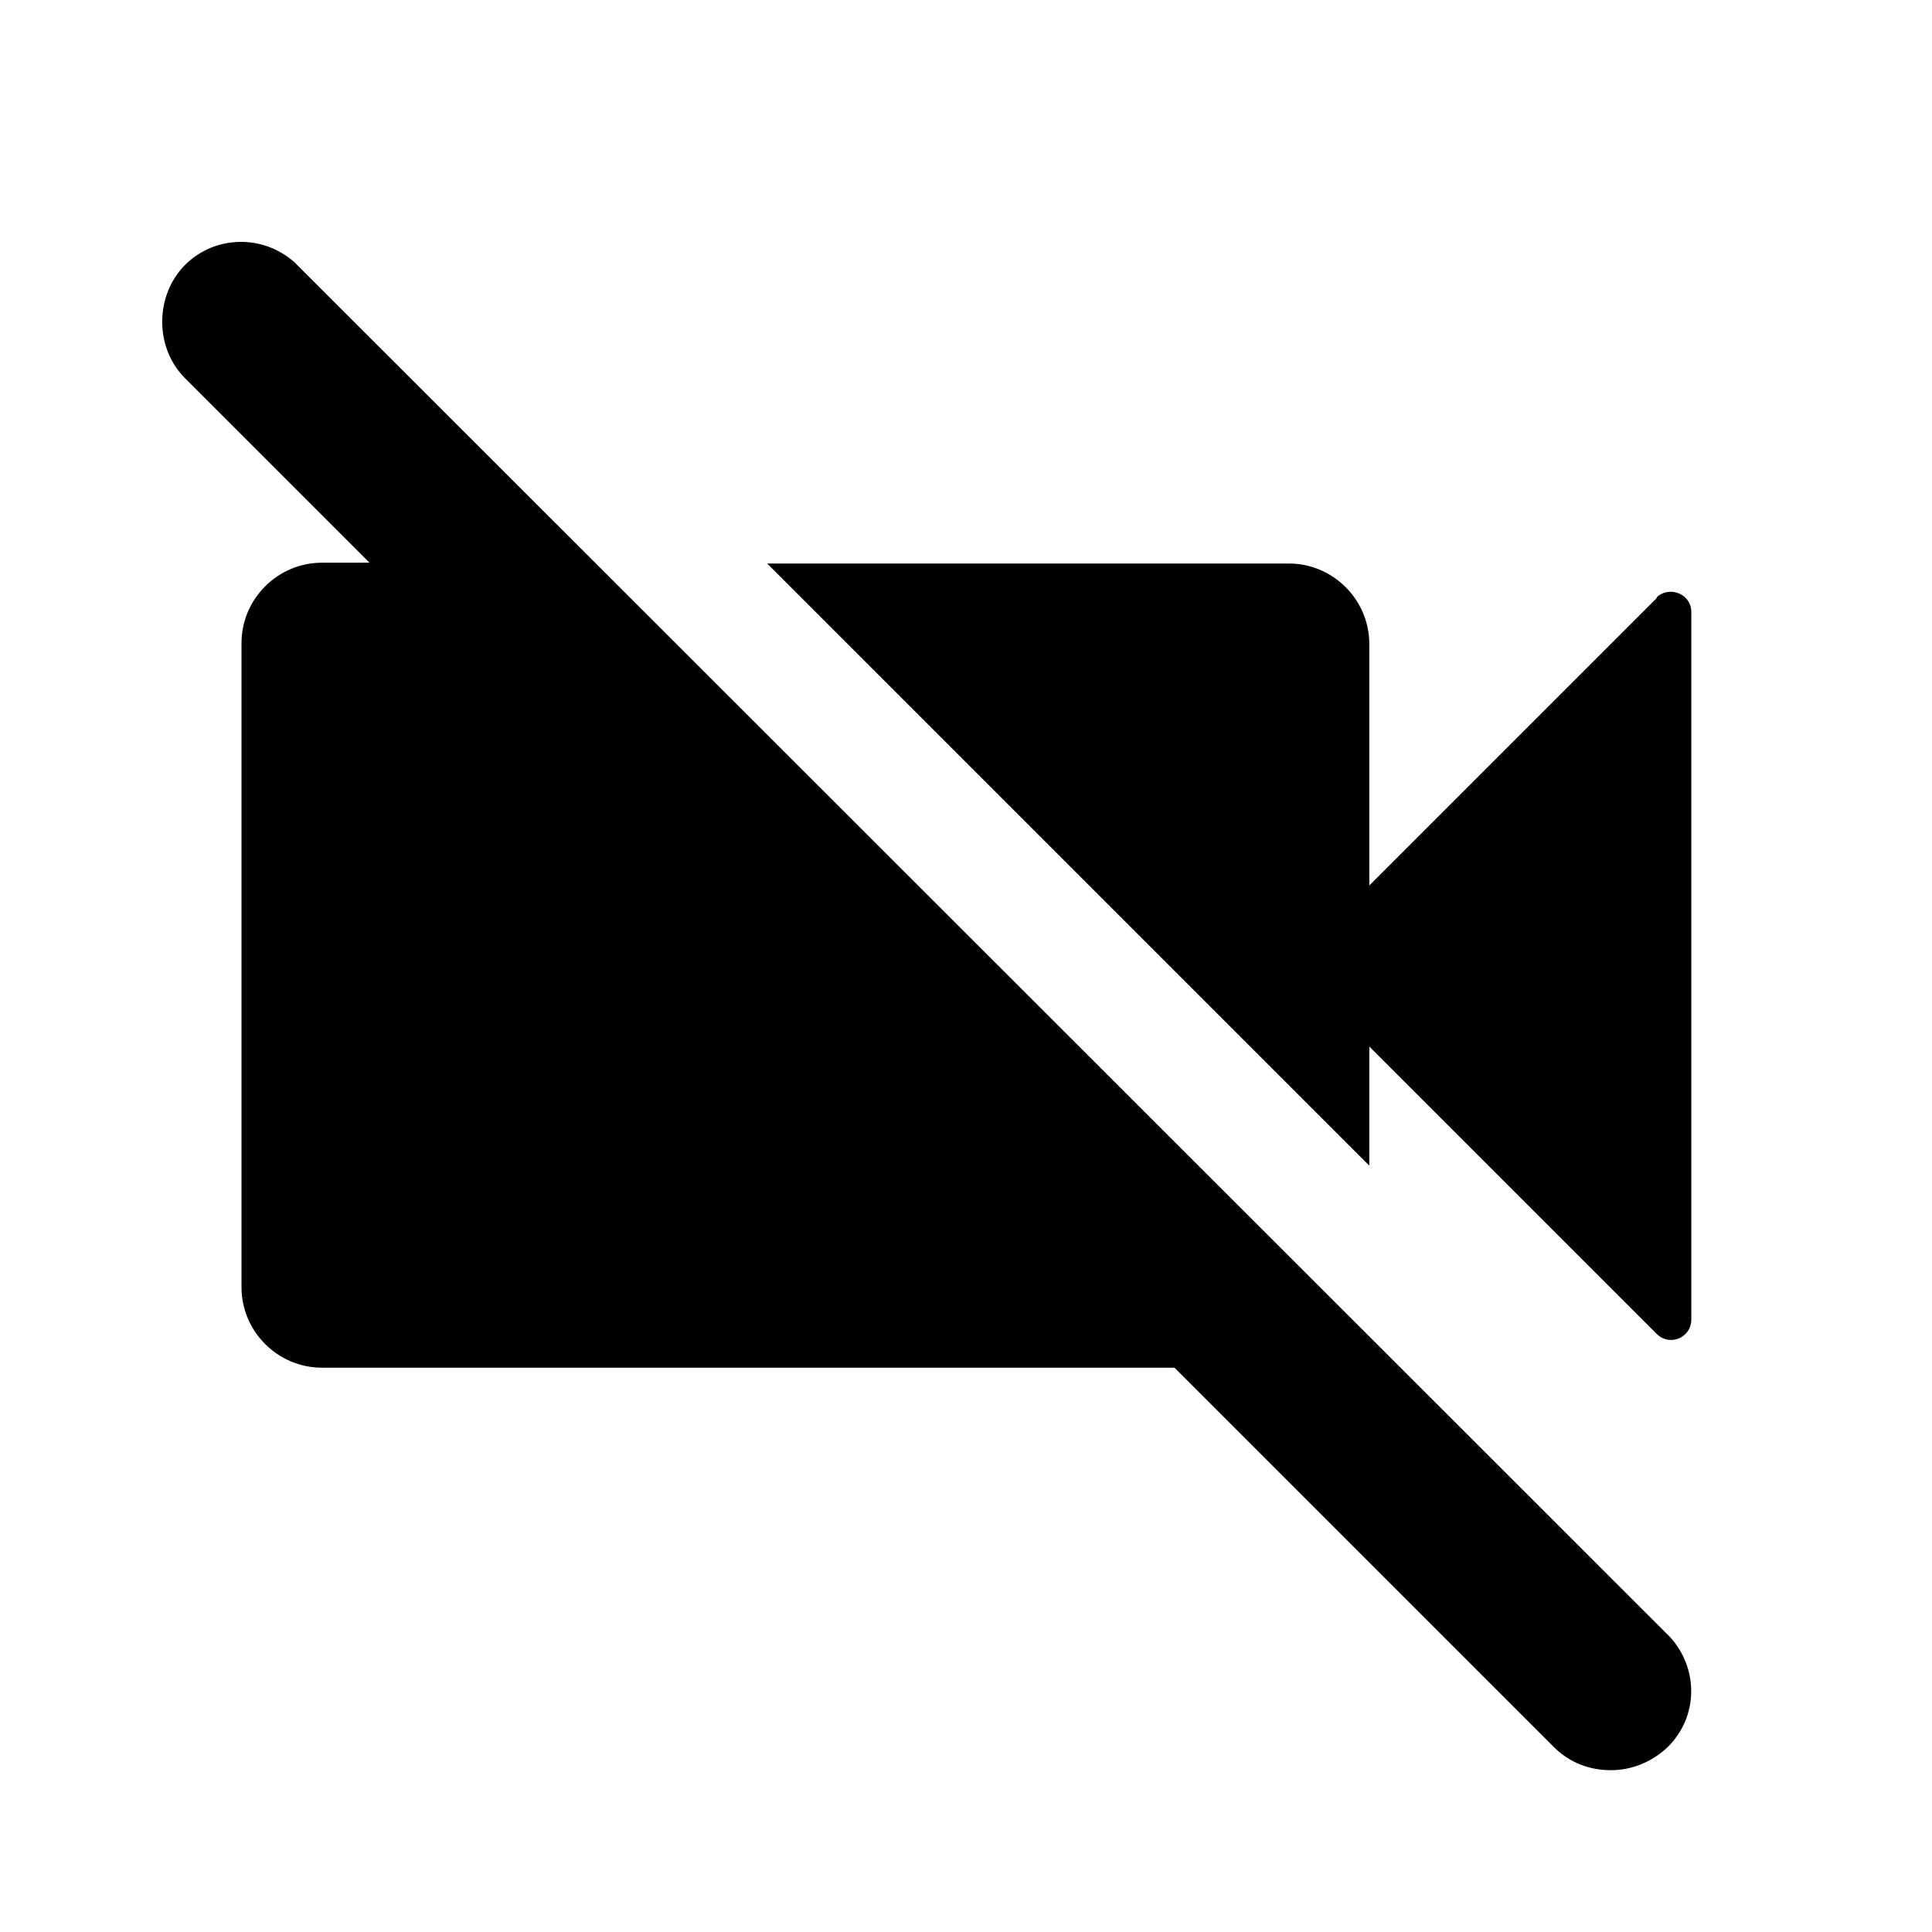
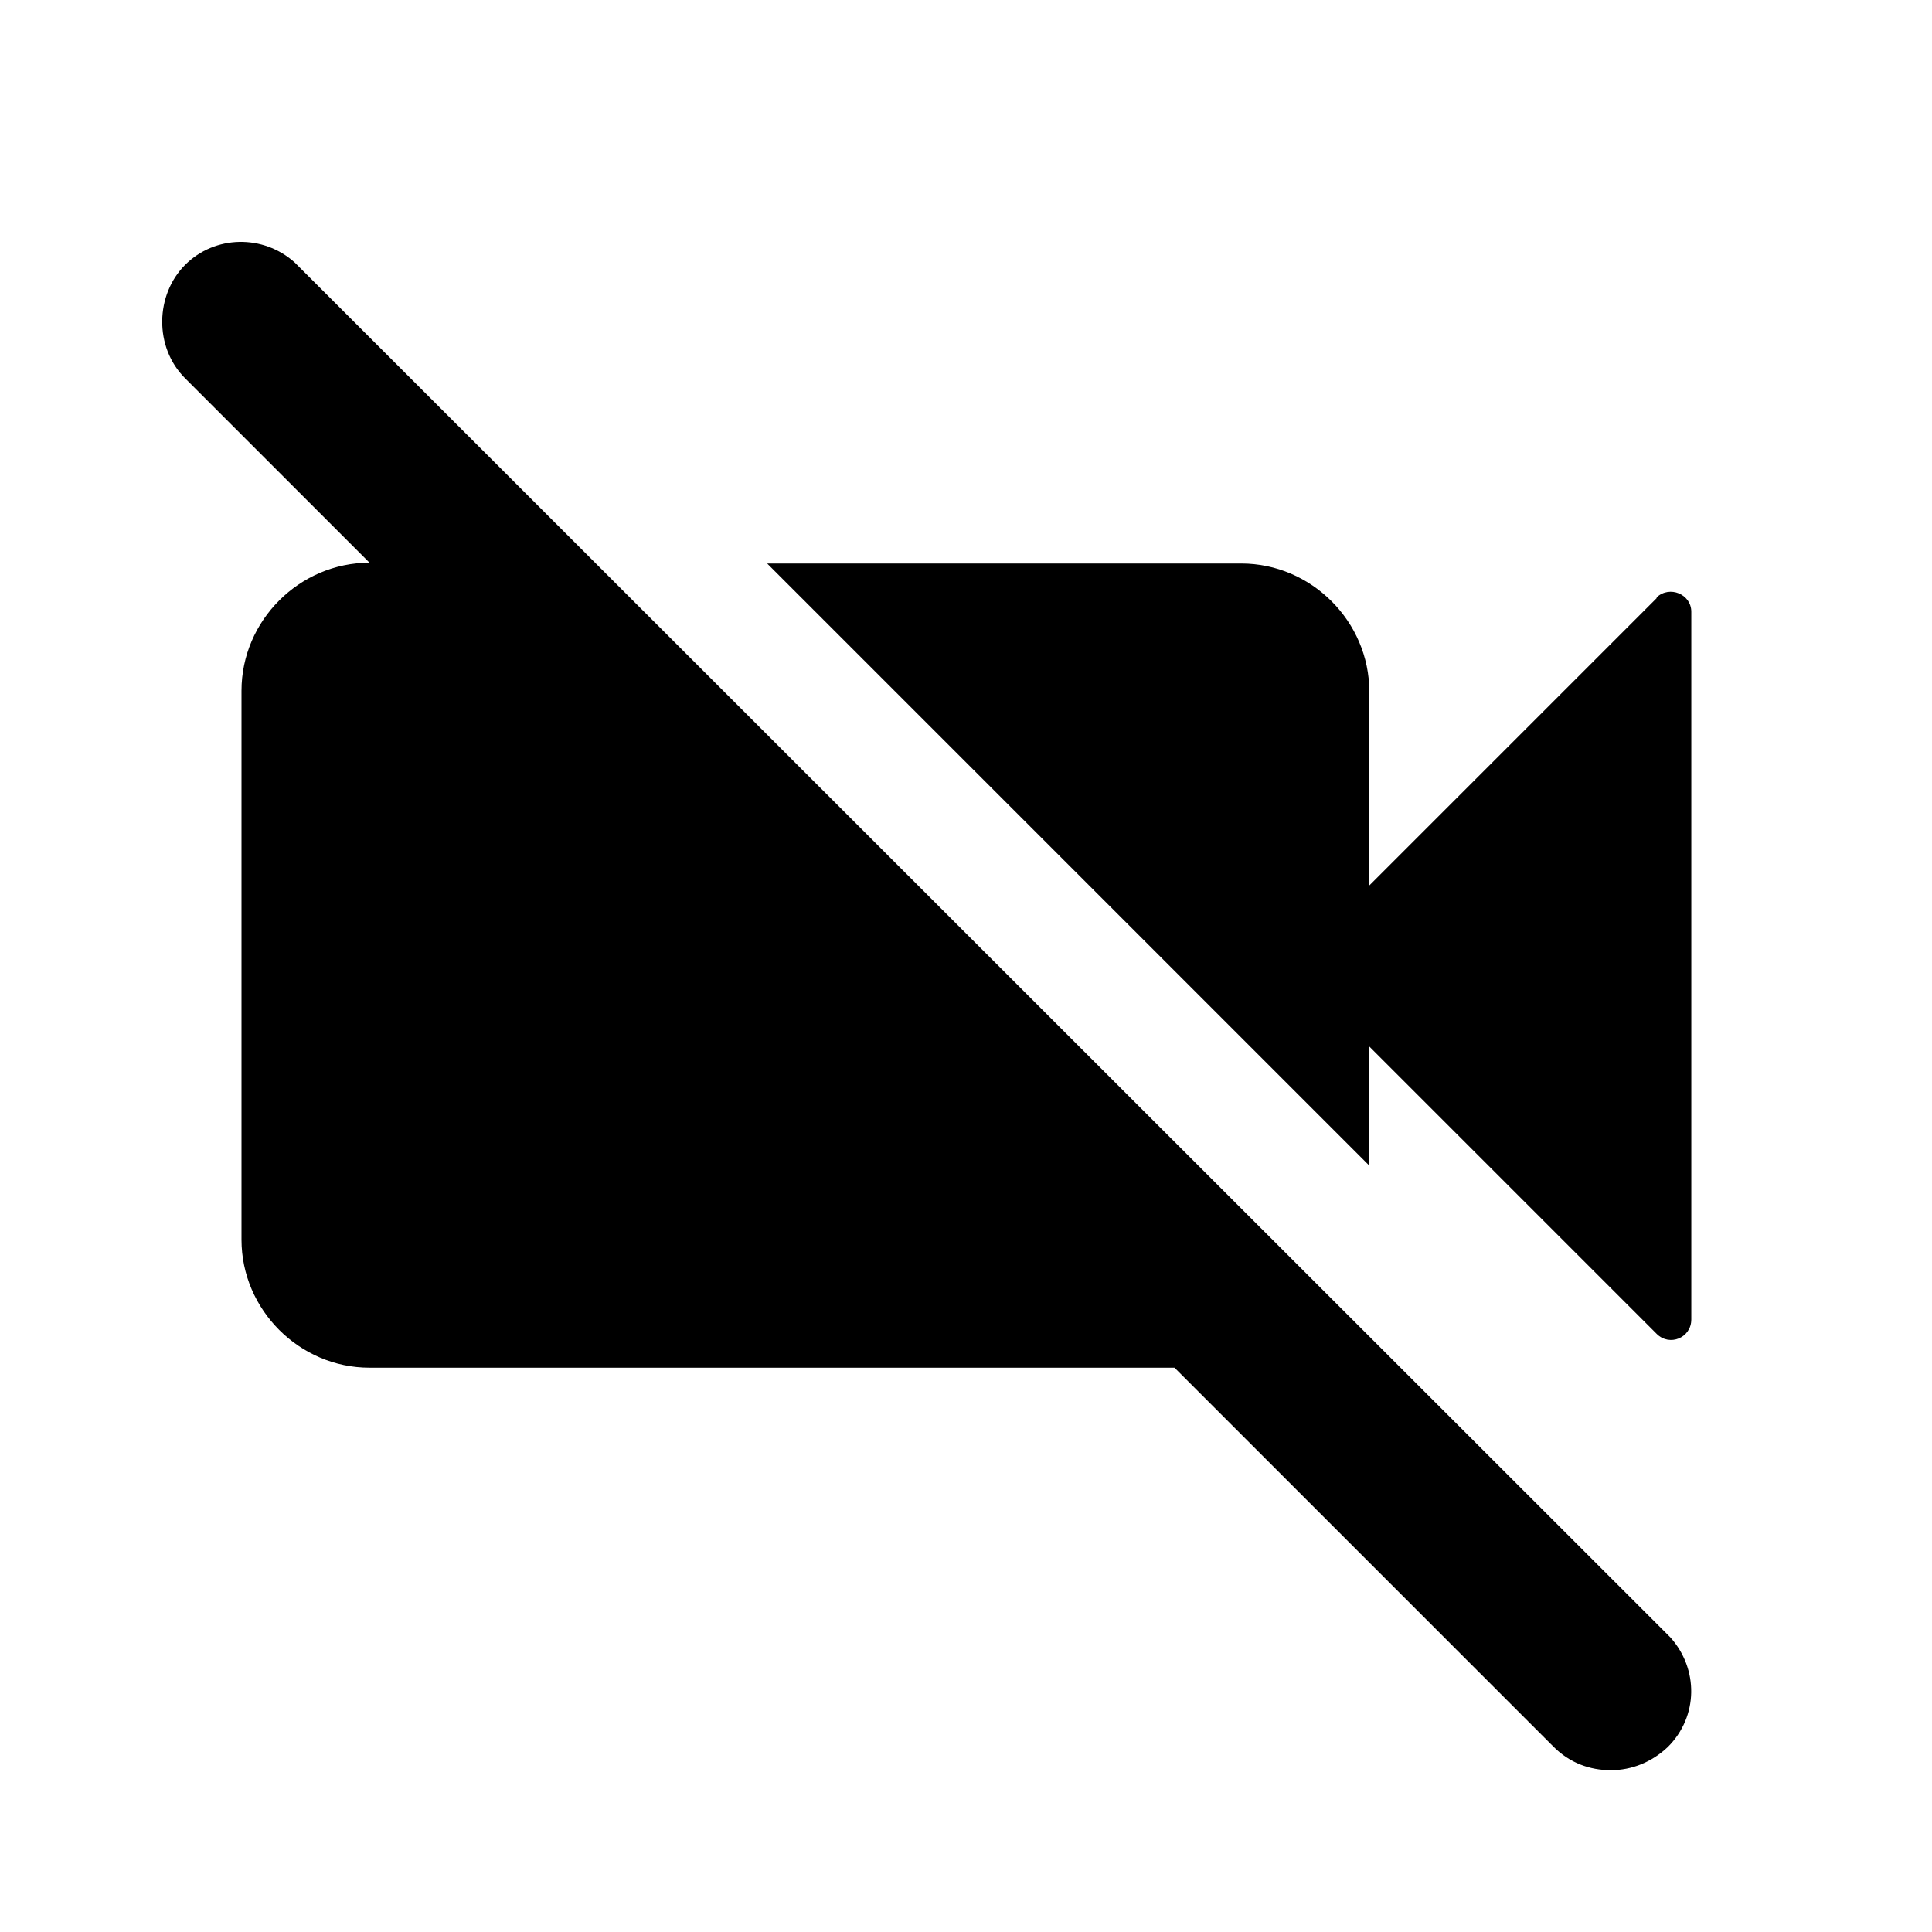
<svg xmlns="http://www.w3.org/2000/svg" width="24" height="24" fill="currentColor" viewBox="0 0 24 24">
-   <path d="m3.66,3.26c-.39-.35-.99-.34-1.36.03s-.39,1.02,0,1.41l2.29,2.29h-.59c-.55,0-1,.45-1,1v8c0,.55.45,1,1,1h10.59l4.71,4.71c.2.2.45.29.71.29s.51-.1.71-.29c.38-.38.38-.97.03-1.36L3.66,3.26Zm16.92,4.17l-3.57,3.57v-3c0-.55-.45-1-1-1h-6.48l7.48,7.48v-1.48l3.57,3.57c.16.16.43.05.43-.18V7.6c0-.22-.27-.33-.43-.18Z" />
+   <path d="m3.66,3.26c-.39-.35-.99-.34-1.36.03s-.39,1.02,0,1.41l2.29,2.29h0c-.87,0-1.59.72-1.59,1.59v6.82c0,.87.72,1.59,1.59,1.59h10l4.71,4.71c.2.2.45.29.71.29s.51-.1.71-.29c.38-.38.38-.97.03-1.36L3.66,3.26Zm16.92,4.17l-3.57,3.57v-2.41c0-.87-.72-1.59-1.59-1.59h-5.89l7.48,7.48v-1.48l3.57,3.57c.16.16.43.05.43-.18V7.6c0-.22-.27-.33-.43-.18h0Z" />
</svg>
